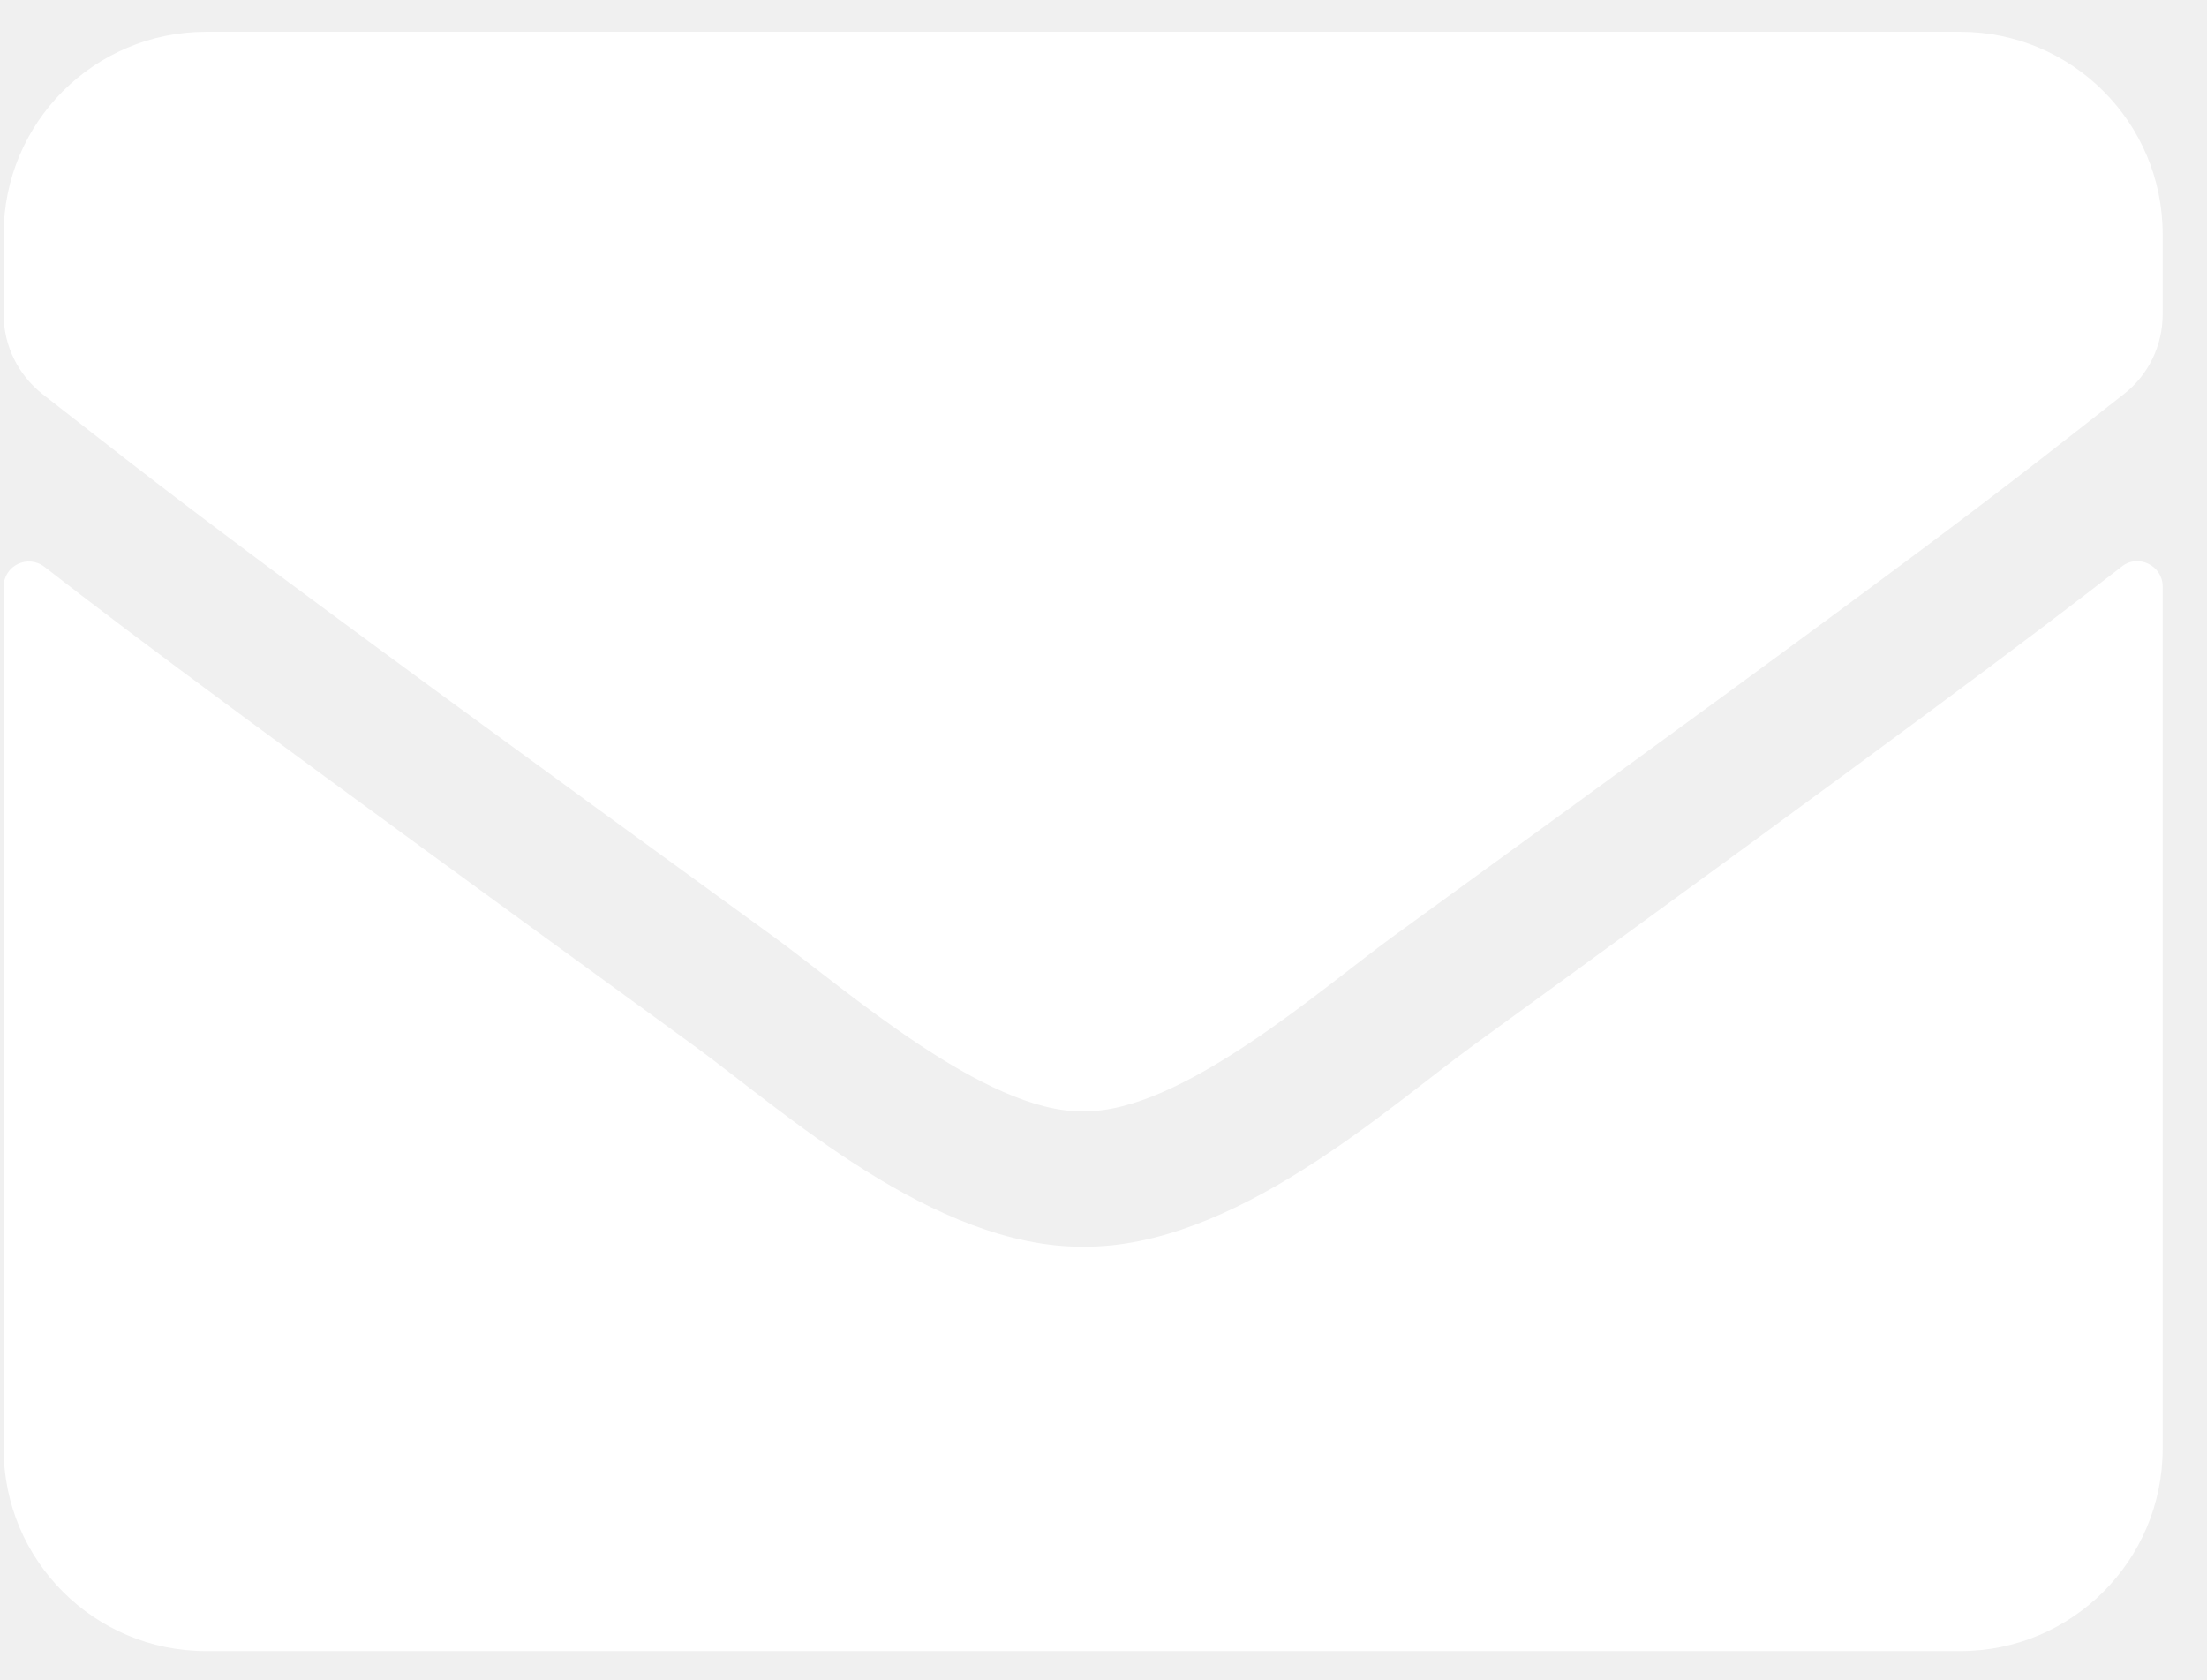
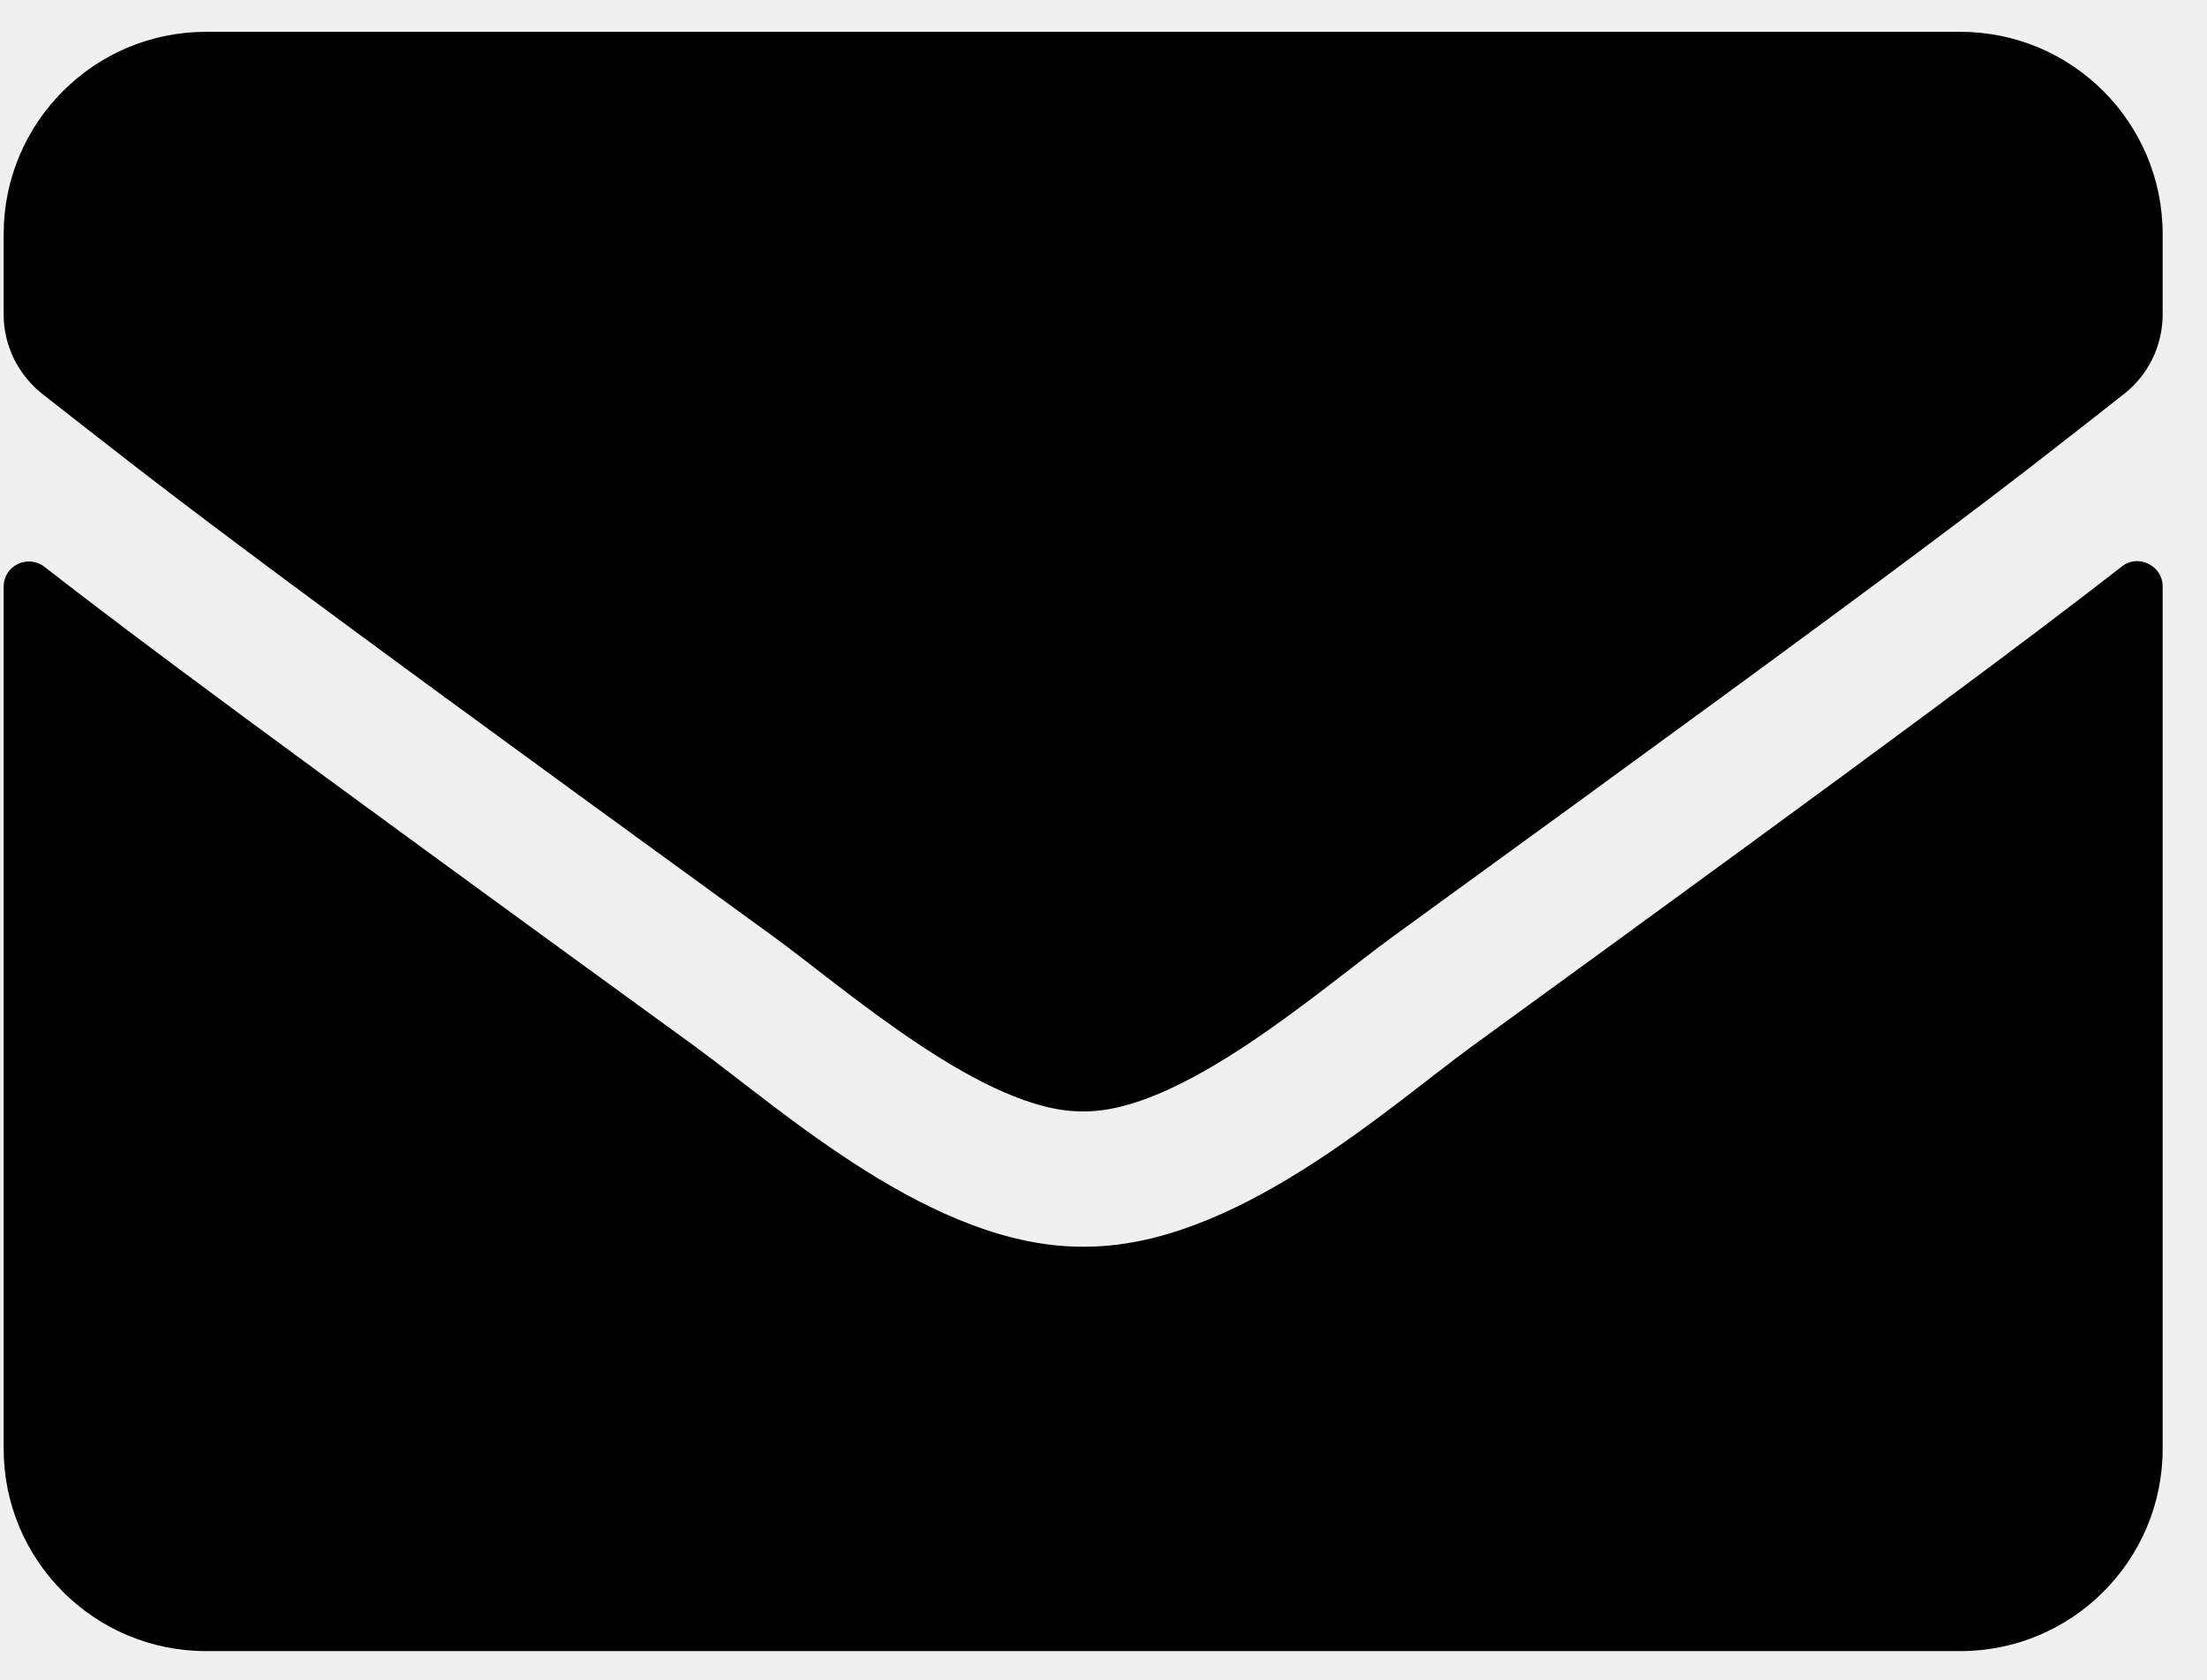
<svg xmlns="http://www.w3.org/2000/svg" width="46" height="35" viewBox="0 0 46 35" fill="none">
-   <path d="M44.224 11.808C44.566 11.535 45.076 11.79 45.076 12.221V30.194C45.076 32.523 43.187 34.413 40.857 34.413H4.295C1.966 34.413 0.076 32.523 0.076 30.194V12.229C0.076 11.79 0.577 11.544 0.929 11.816C2.897 13.346 5.508 15.288 14.473 21.801C16.327 23.154 19.456 26.002 22.576 25.984C25.714 26.011 28.904 23.102 30.689 21.801C39.653 15.288 42.255 13.337 44.224 11.808ZM22.576 23.163C24.615 23.198 27.551 20.597 29.027 19.524C40.69 11.06 41.578 10.322 44.268 8.213C44.777 7.817 45.076 7.202 45.076 6.552V4.882C45.076 2.553 43.187 0.663 40.857 0.663H4.295C1.966 0.663 0.076 2.553 0.076 4.882V6.552C0.076 7.202 0.375 7.809 0.885 8.213C3.574 10.313 4.462 11.06 16.125 19.524C17.602 20.597 20.537 23.198 22.576 23.163Z" fill="white" />
+   <path d="M44.224 11.808C44.566 11.535 45.076 11.79 45.076 12.221V30.194C45.076 32.523 43.187 34.413 40.857 34.413H4.295C1.966 34.413 0.076 32.523 0.076 30.194V12.229C0.076 11.79 0.577 11.544 0.929 11.816C2.897 13.346 5.508 15.288 14.473 21.801C16.327 23.154 19.456 26.002 22.576 25.984C25.714 26.011 28.904 23.102 30.689 21.801C39.653 15.288 42.255 13.337 44.224 11.808ZM22.576 23.163C24.615 23.198 27.551 20.597 29.027 19.524C40.69 11.06 41.578 10.322 44.268 8.213C44.777 7.817 45.076 7.202 45.076 6.552V4.882C45.076 2.553 43.187 0.663 40.857 0.663H4.295C1.966 0.663 0.076 2.553 0.076 4.882V6.552C0.076 7.202 0.375 7.809 0.885 8.213C3.574 10.313 4.462 11.06 16.125 19.524C17.602 20.597 20.537 23.198 22.576 23.163Z" fill="#000000" />
</svg>
